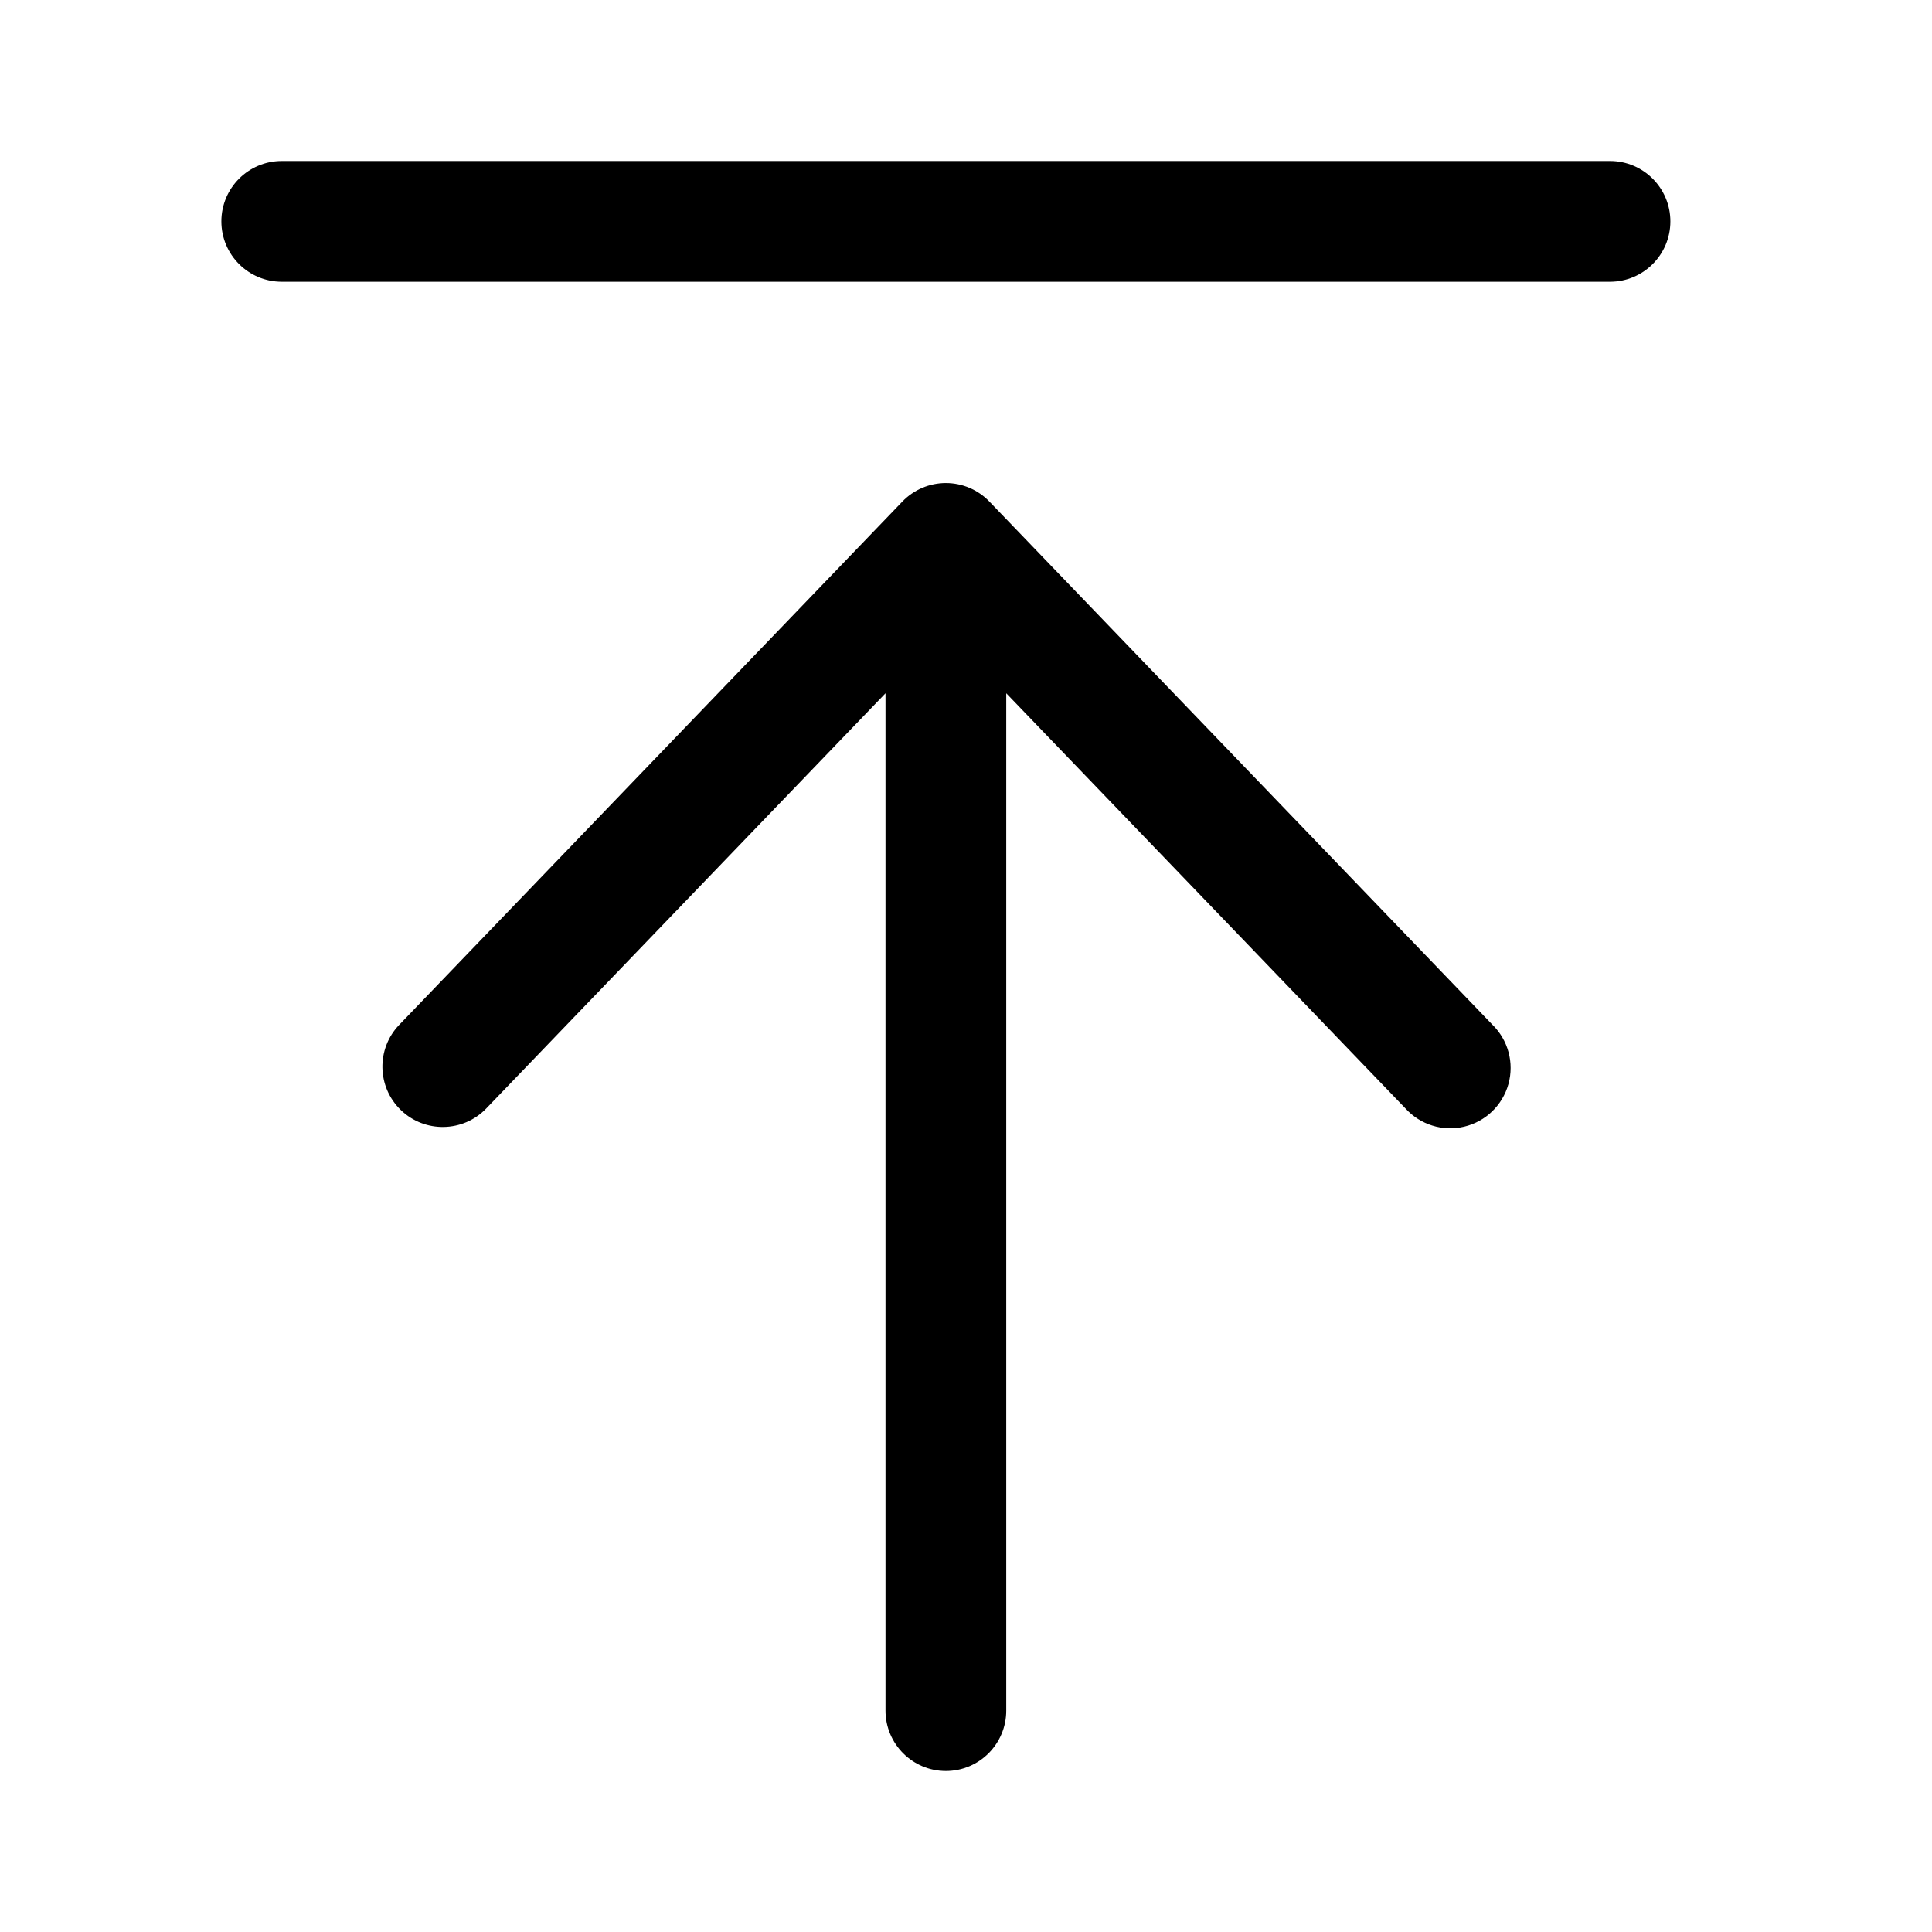
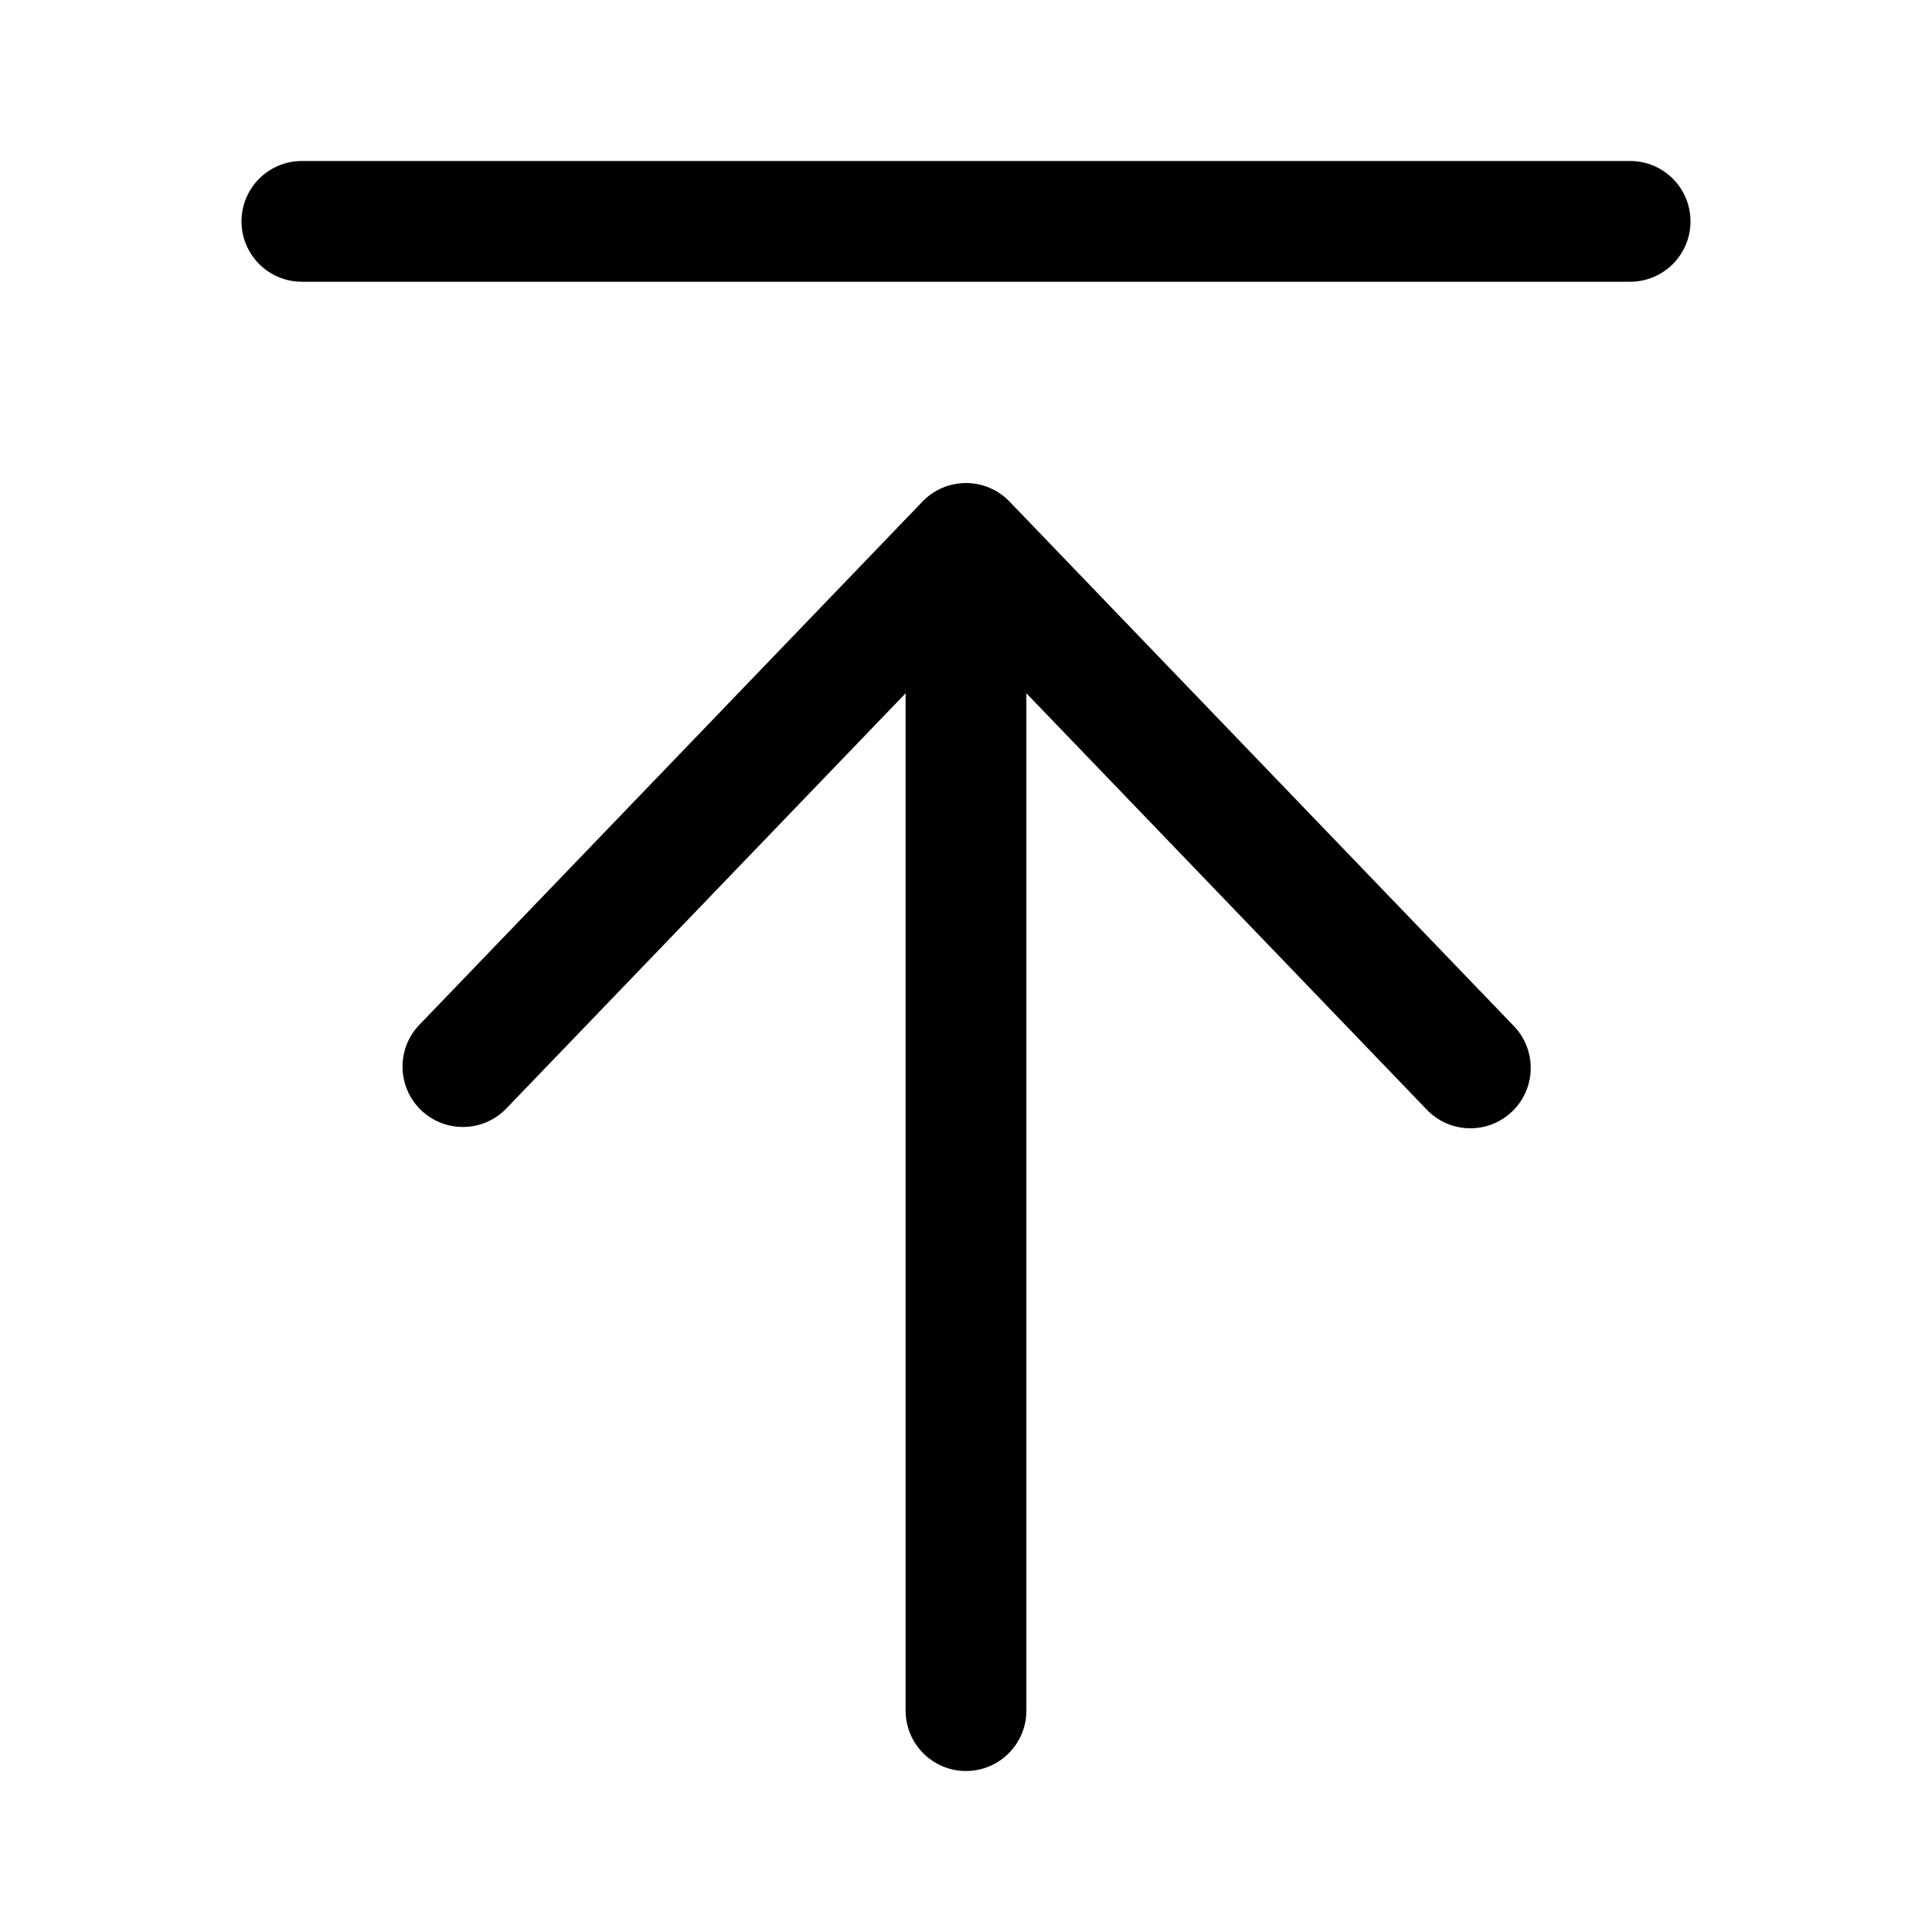
<svg xmlns="http://www.w3.org/2000/svg" width="24" height="24" fill="none" viewBox="0 0 24 24">
  <g fill="currentColor">
-     <path d="M3.5 3.5a.75.75 0 010-1.5H20a.75.75 0 010 1.5H3.5zM4.98 13.79a.75.75 0 001.06-.02L11 8.612V21.25a.75.75 0 001.5 0V8.612l4.96 5.158a.75.75 0 101.08-1.04l-6.25-6.5a.75.75 0 00-1.08 0l-6.25 6.5a.75.75 0 00.02 1.06z" />
+     <path d="M3.75 3.5a.75.75 0 010-1.5h16.5a.75.75 0 010 1.5H3.75zM5.23 13.79a.75.75 0 001.06-.02l4.96-5.158V21.25a.75.75 0 001.5 0V8.612l4.96 5.158a.75.75 0 101.08-1.04l-6.25-6.5a.75.75 0 00-1.08 0l-6.25 6.5a.75.75 0 00.02 1.06z" />
  </g>
</svg>
